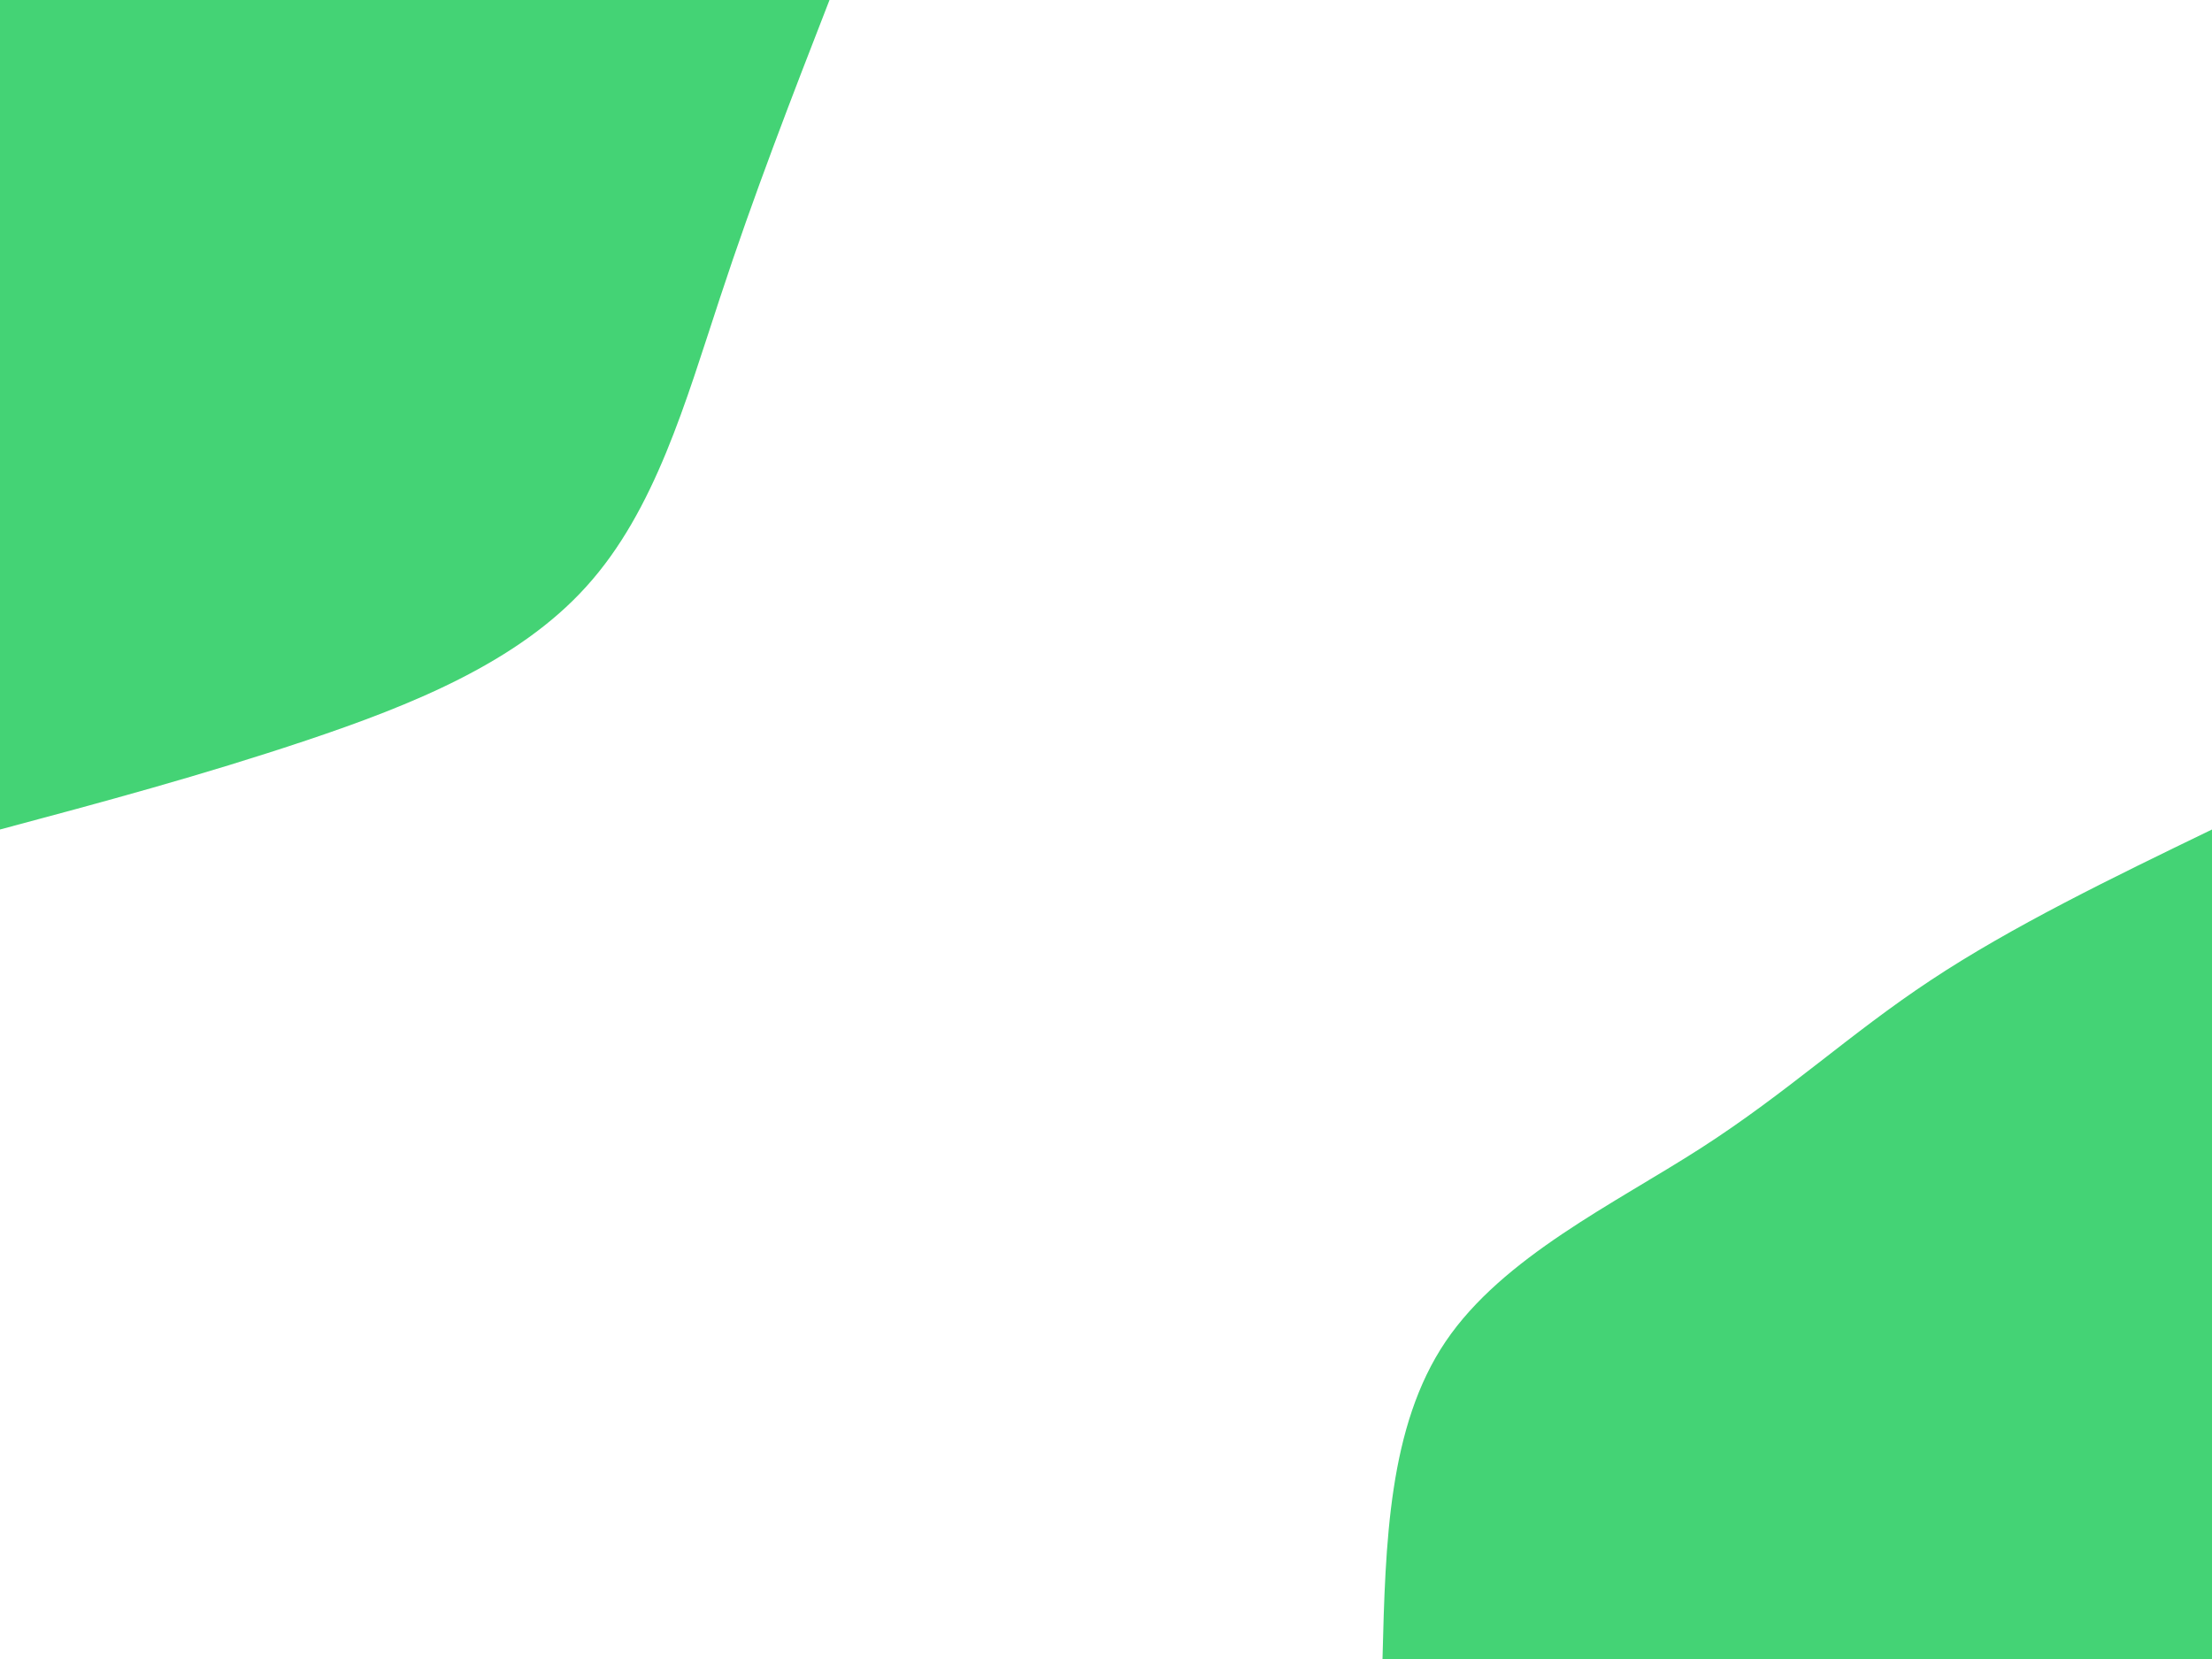
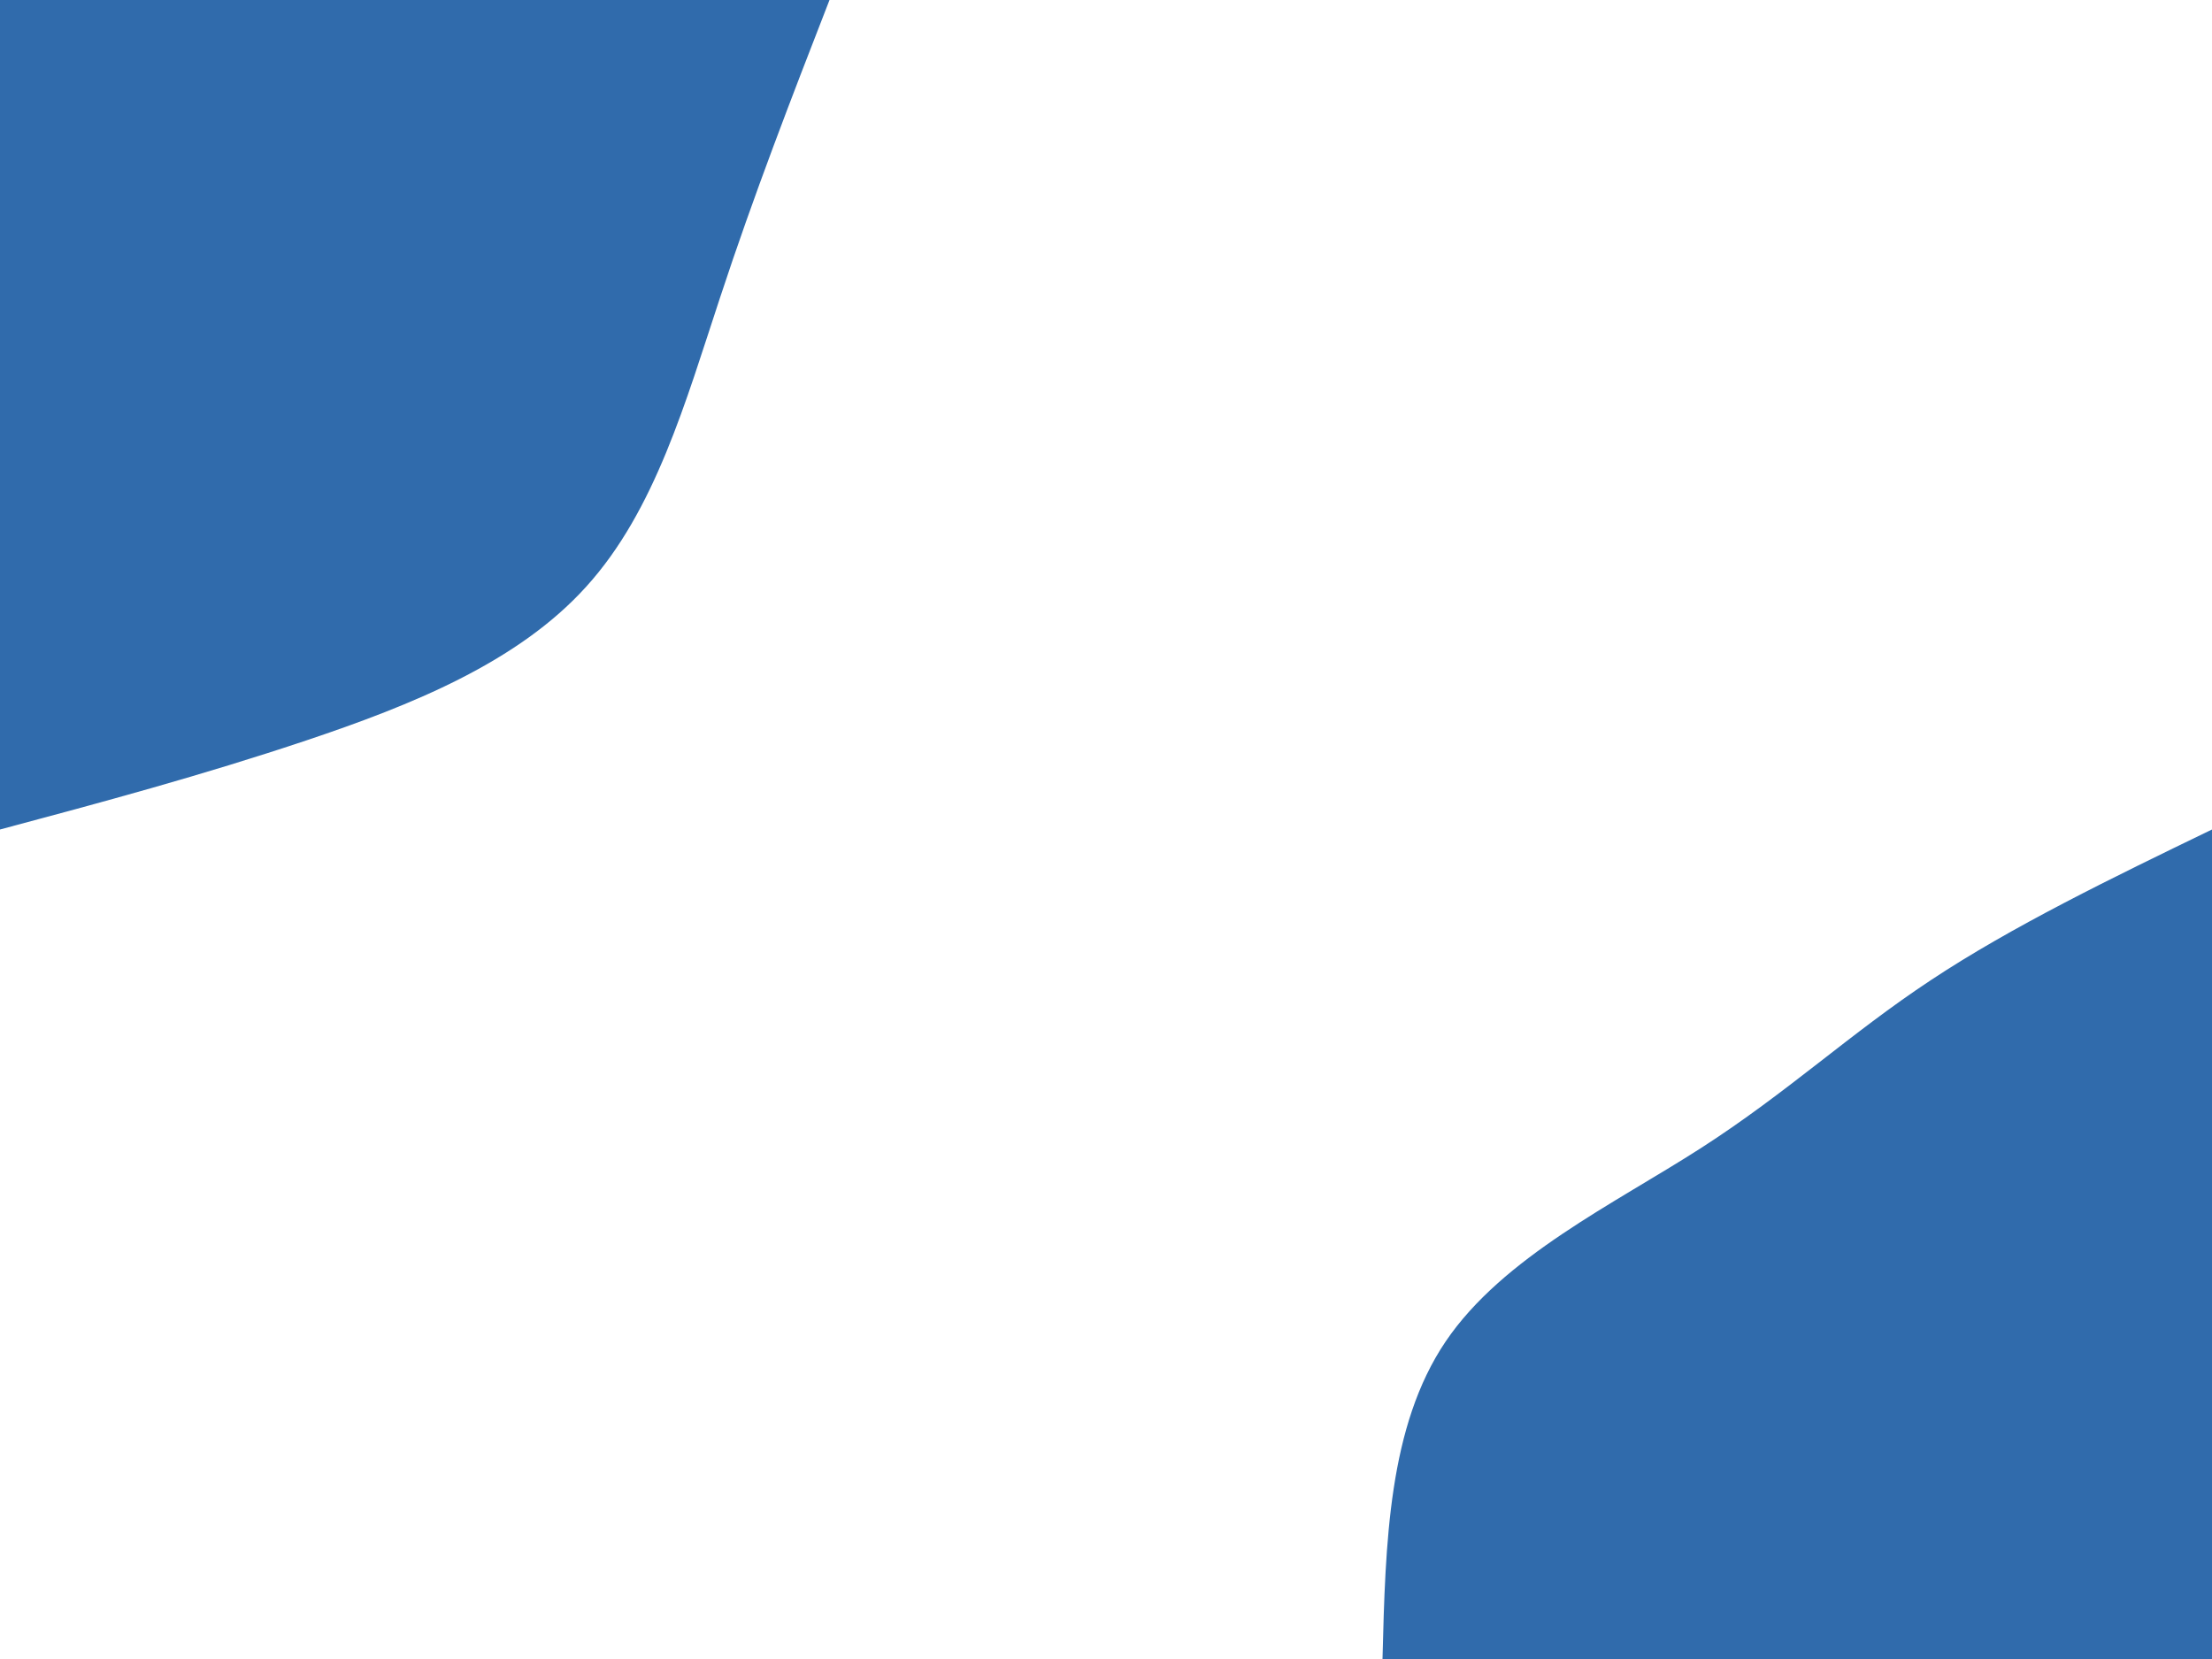
<svg xmlns="http://www.w3.org/2000/svg" id="visual" viewBox="0 0 900 675" width="900" height="675" version="1.1">
  <rect x="0" y="0" width="900" height="675" fill="transparent" />
  <defs>
    <linearGradient id="grad1_0" x1="25%" y1="100%" x2="100%" y2="0%">
      <stop offset="23.333%" stop-color="#001220" stop-opacity="1" />
      <stop offset="76.667%" stop-color="#001220" stop-opacity="1" />
    </linearGradient>
  </defs>
  <defs>
    <linearGradient id="grad2_0" x1="0%" y1="100%" x2="75%" y2="0%">
      <stop offset="23.333%" stop-color="#001220" stop-opacity="1" />
      <stop offset="76.667%" stop-color="#001220" stop-opacity="1" />
    </linearGradient>
  </defs>
  <g transform="translate(900, 675)">
-     <path d="M-337.5 0C-336.3 -47.3 -335.1 -94.7 -311.8 -129.2C-288.5 -163.6 -243.2 -185.2 -207.9 -207.9C-172.6 -230.6 -147.4 -254.4 -114.4 -276.2C-81.5 -298 -40.7 -317.8 0 -337.5L0 0Z" fill="#44D375" />
+     <path d="M-337.5 0C-336.3 -47.3 -335.1 -94.7 -311.8 -129.2C-288.5 -163.6 -243.2 -185.2 -207.9 -207.9C-172.6 -230.6 -147.4 -254.4 -114.4 -276.2C-81.5 -298 -40.7 -317.8 0 -337.5L0 0Z" fill="#306BAC" />
  </g>
  <g transform="translate(0, 0)">
-     <path d="M337.5 0C322.1 39.6 306.7 79.3 292.9 121.3C279 163.3 266.6 207.7 238.6 238.6C210.7 269.6 167.1 287 124.8 301.2C82.4 315.4 41.2 326.5 0 337.5L0 0Z" fill="#44D375" />
+     <path d="M337.5 0C322.1 39.6 306.7 79.3 292.9 121.3C279 163.3 266.6 207.7 238.6 238.6C210.7 269.6 167.1 287 124.8 301.2C82.4 315.4 41.2 326.5 0 337.5L0 0Z" fill="#306BAC" />
  </g>
</svg>
